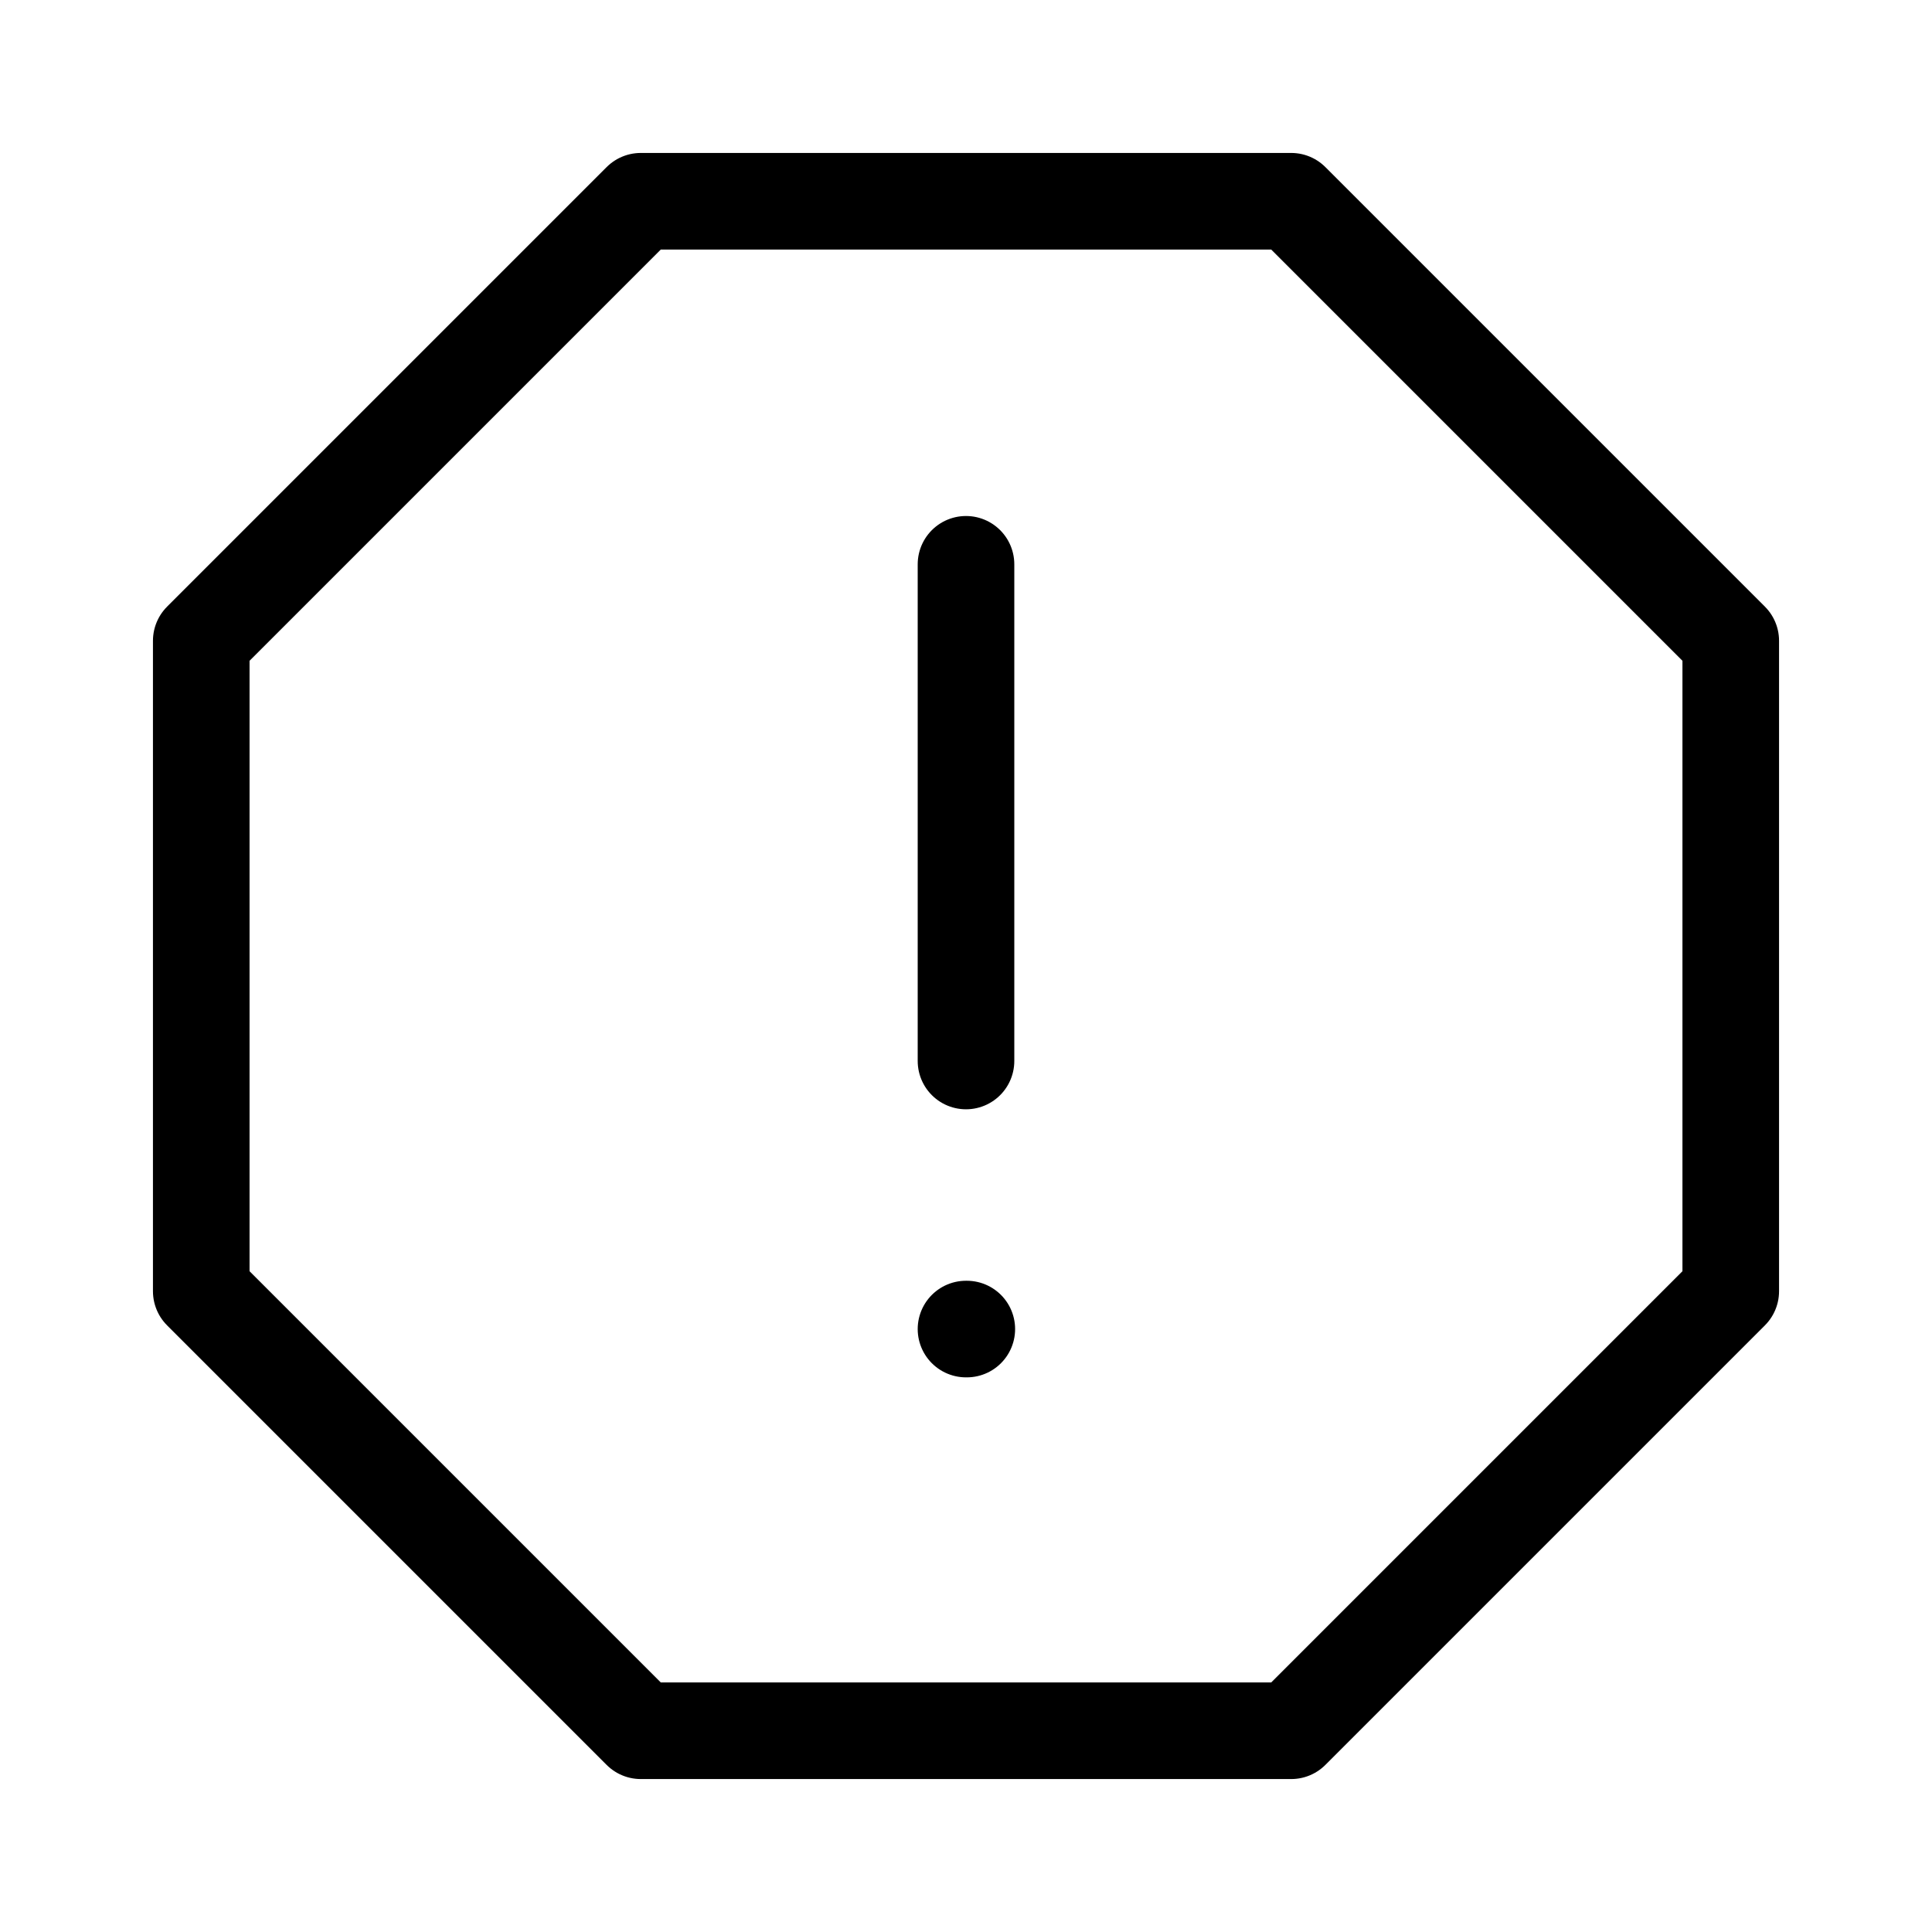
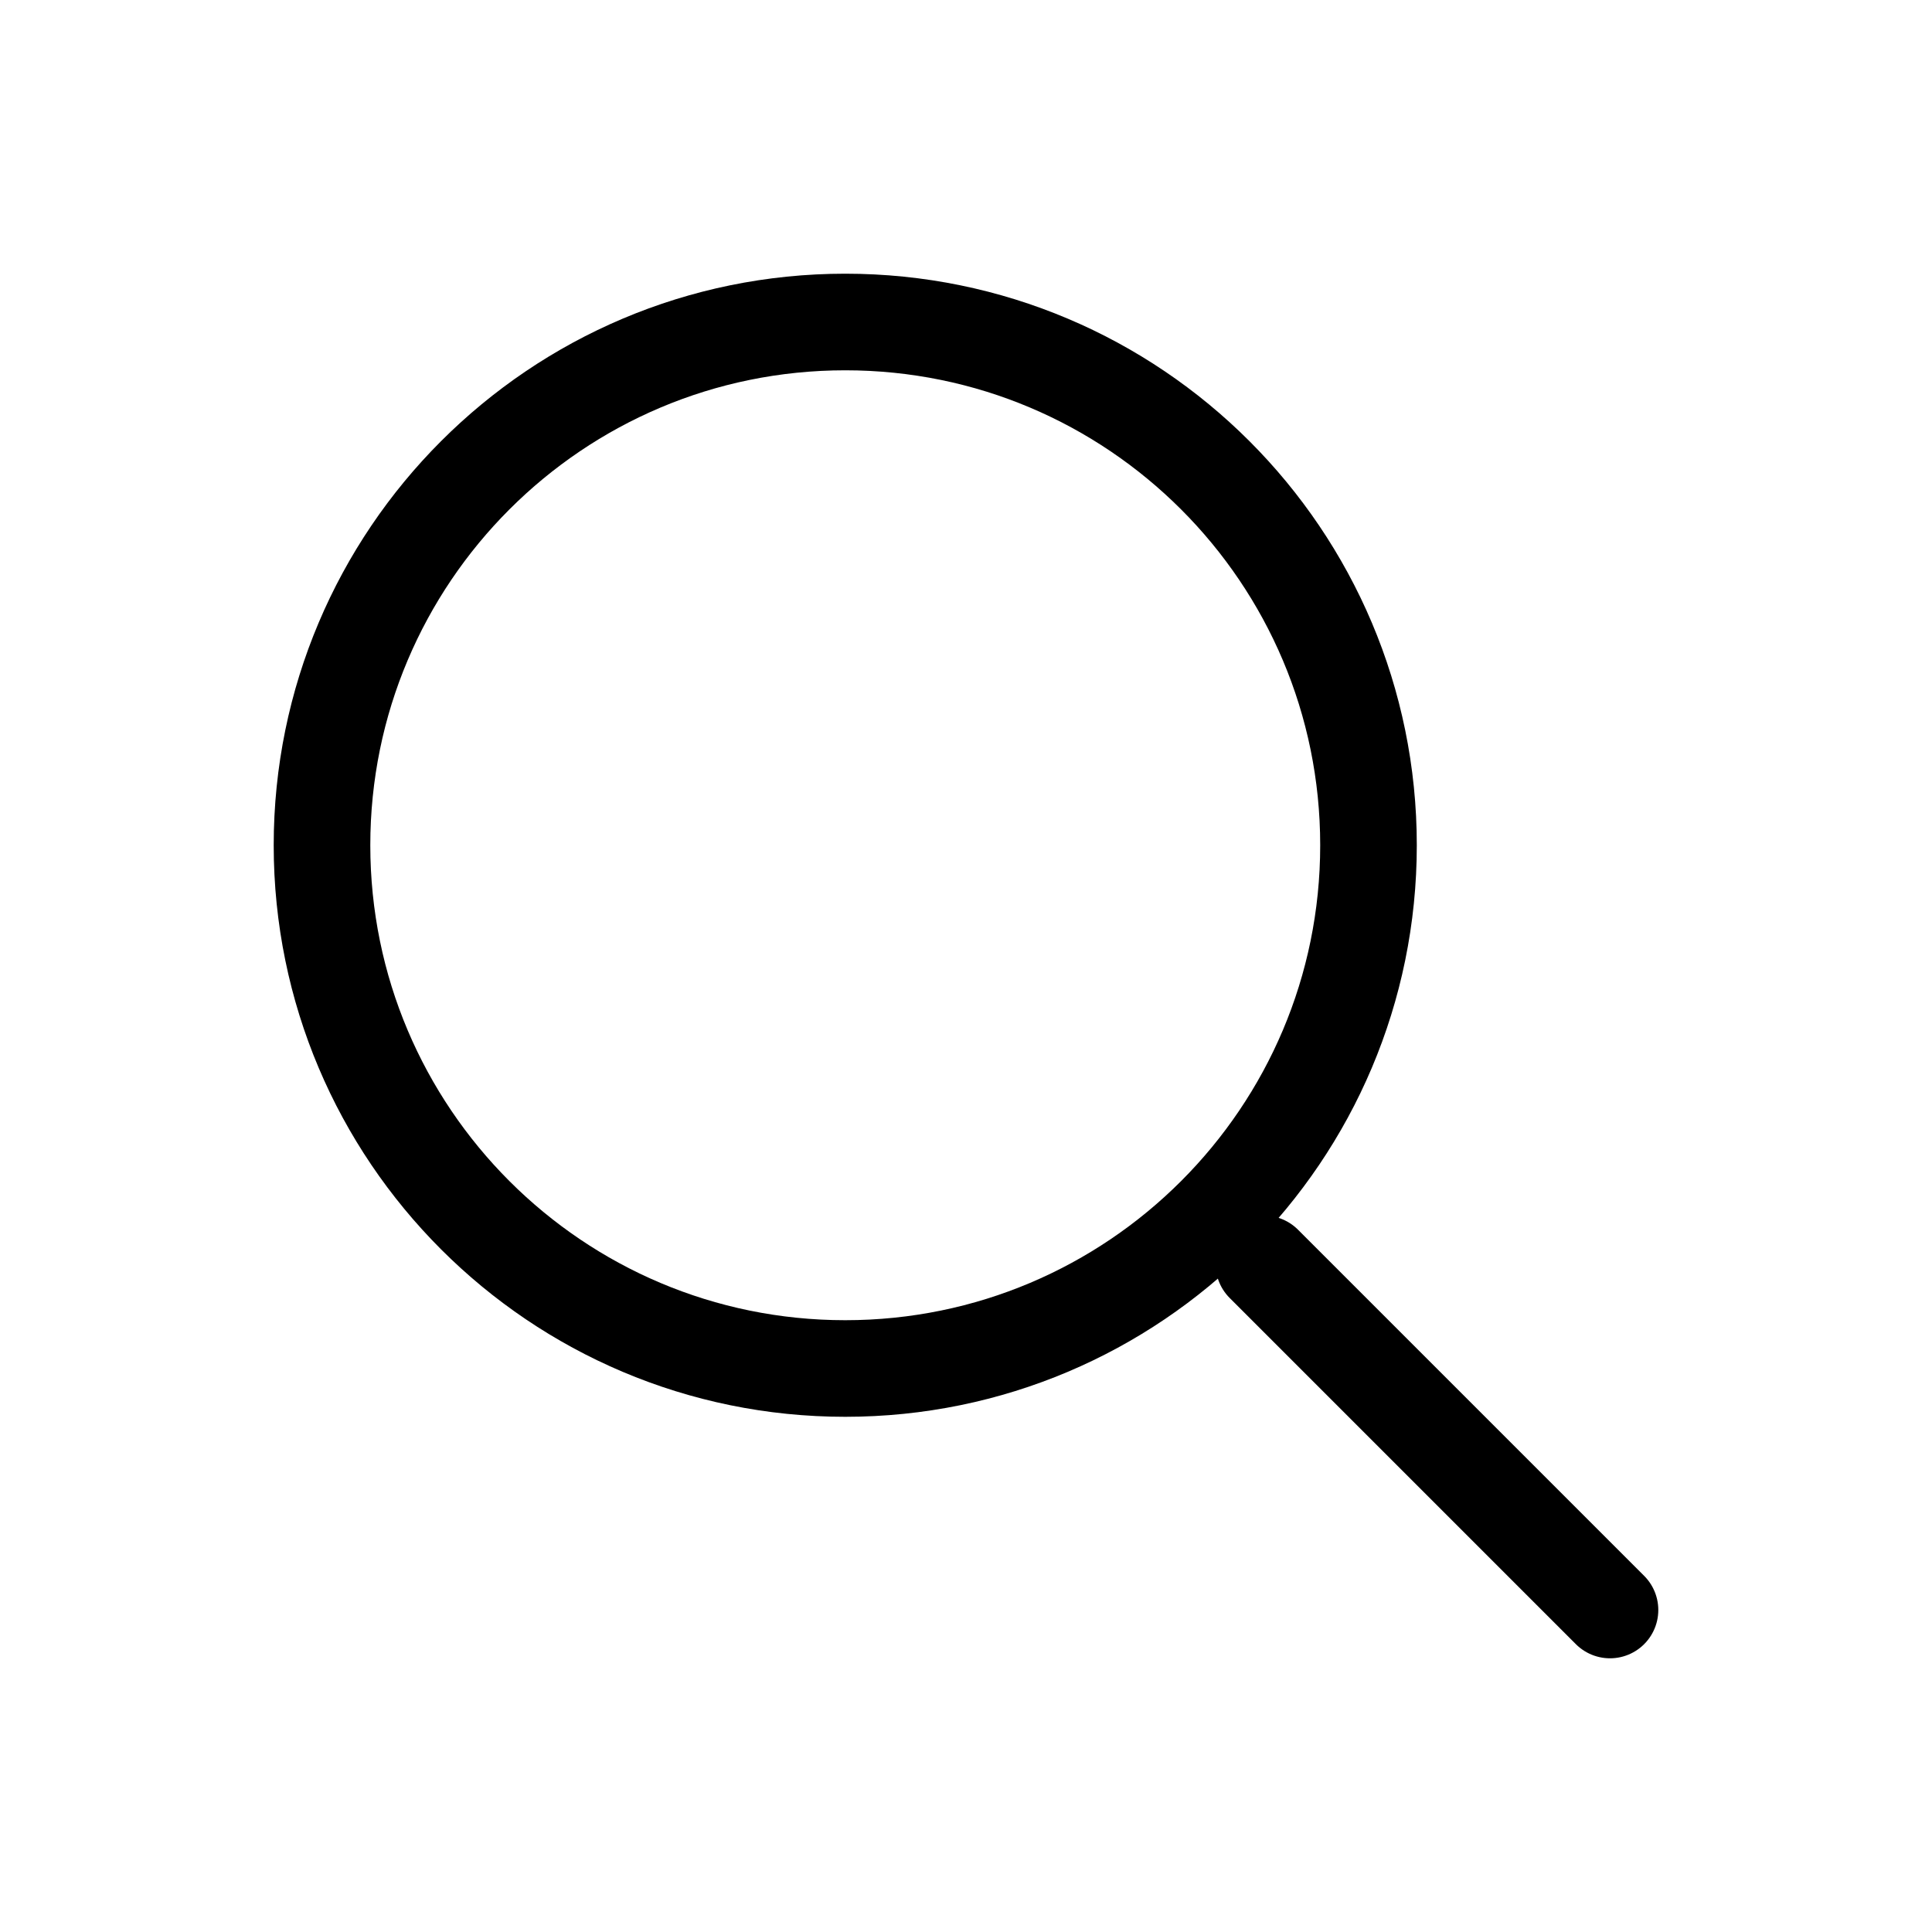
<svg xmlns="http://www.w3.org/2000/svg" width="24" height="24" viewBox="0 0 24 24" fill="none" stroke="currentColor" stroke-width="1.2" stroke-linecap="round" stroke-linejoin="round">
-   <path d="M7.96 2.5H16.04L21.5 7.96V16.04L16.04 21.5H7.96L2.5 16.04V7.96z" />
-   <path d="M12 7.01v6.17M12 16.51h.01" />
+   <circle cx="10.5" cy="10.5" r="6.5" />
+   <path d="M20 20l-4.3-4.3" />
</svg>
